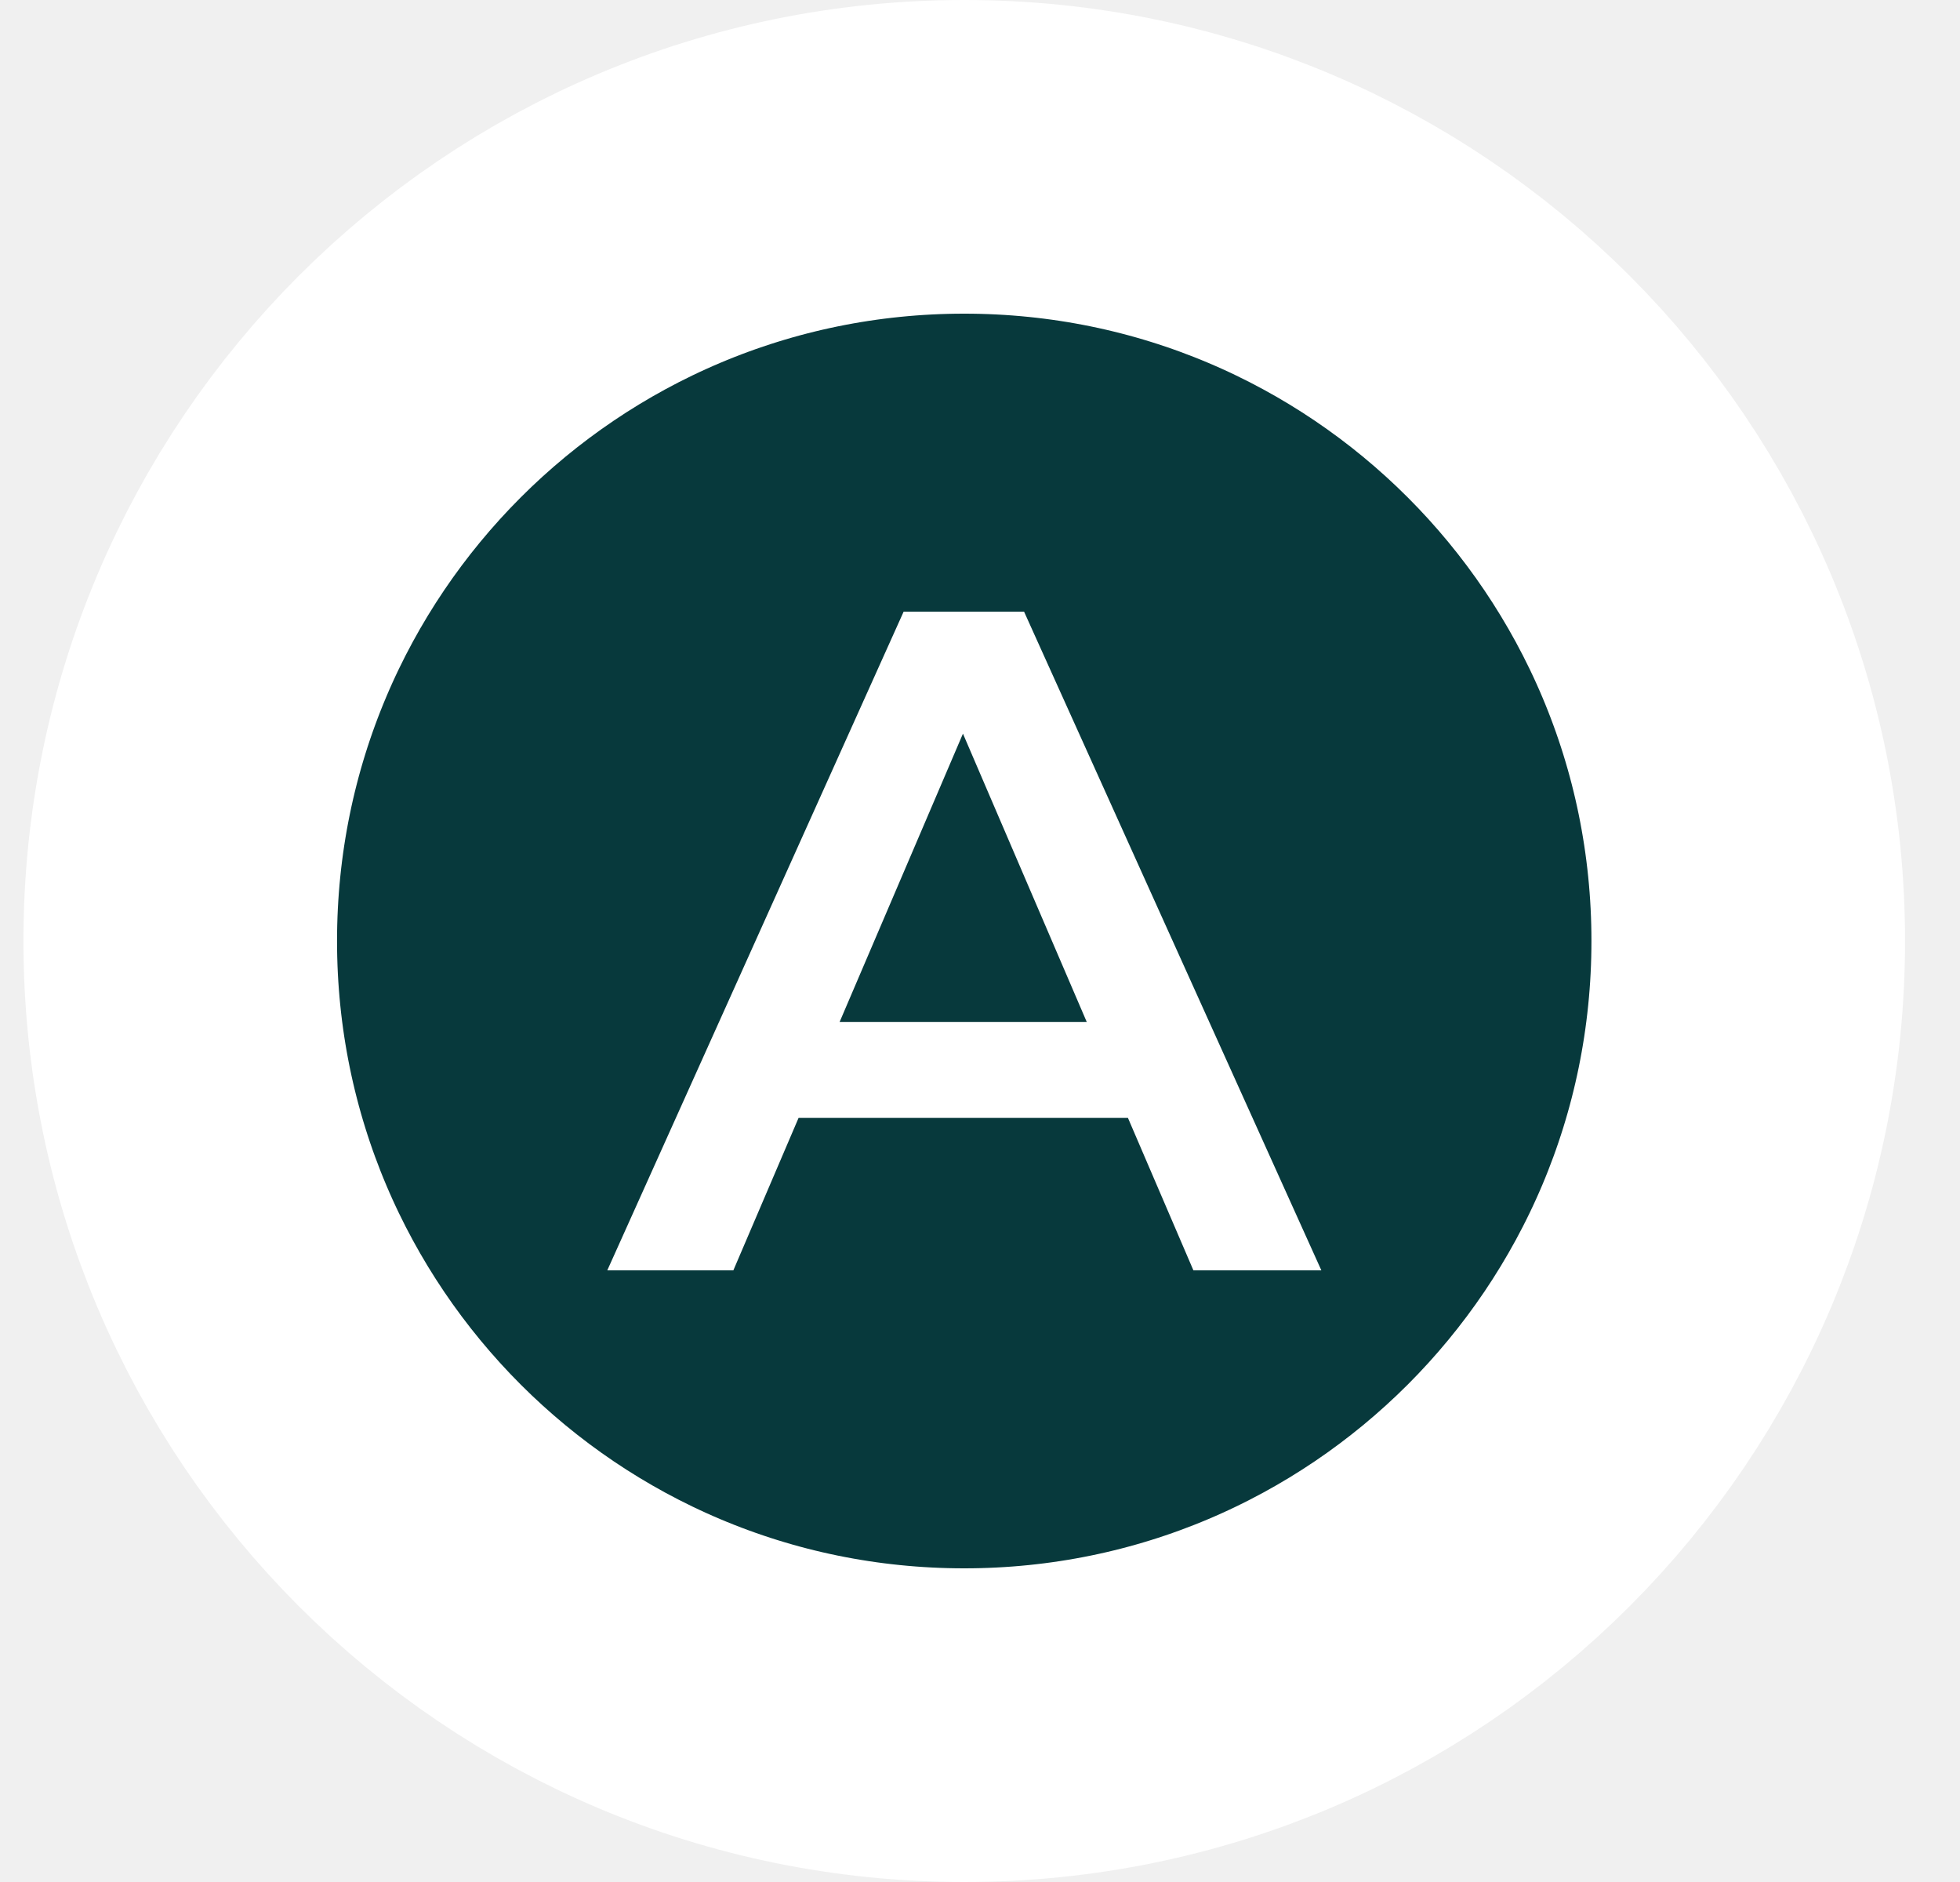
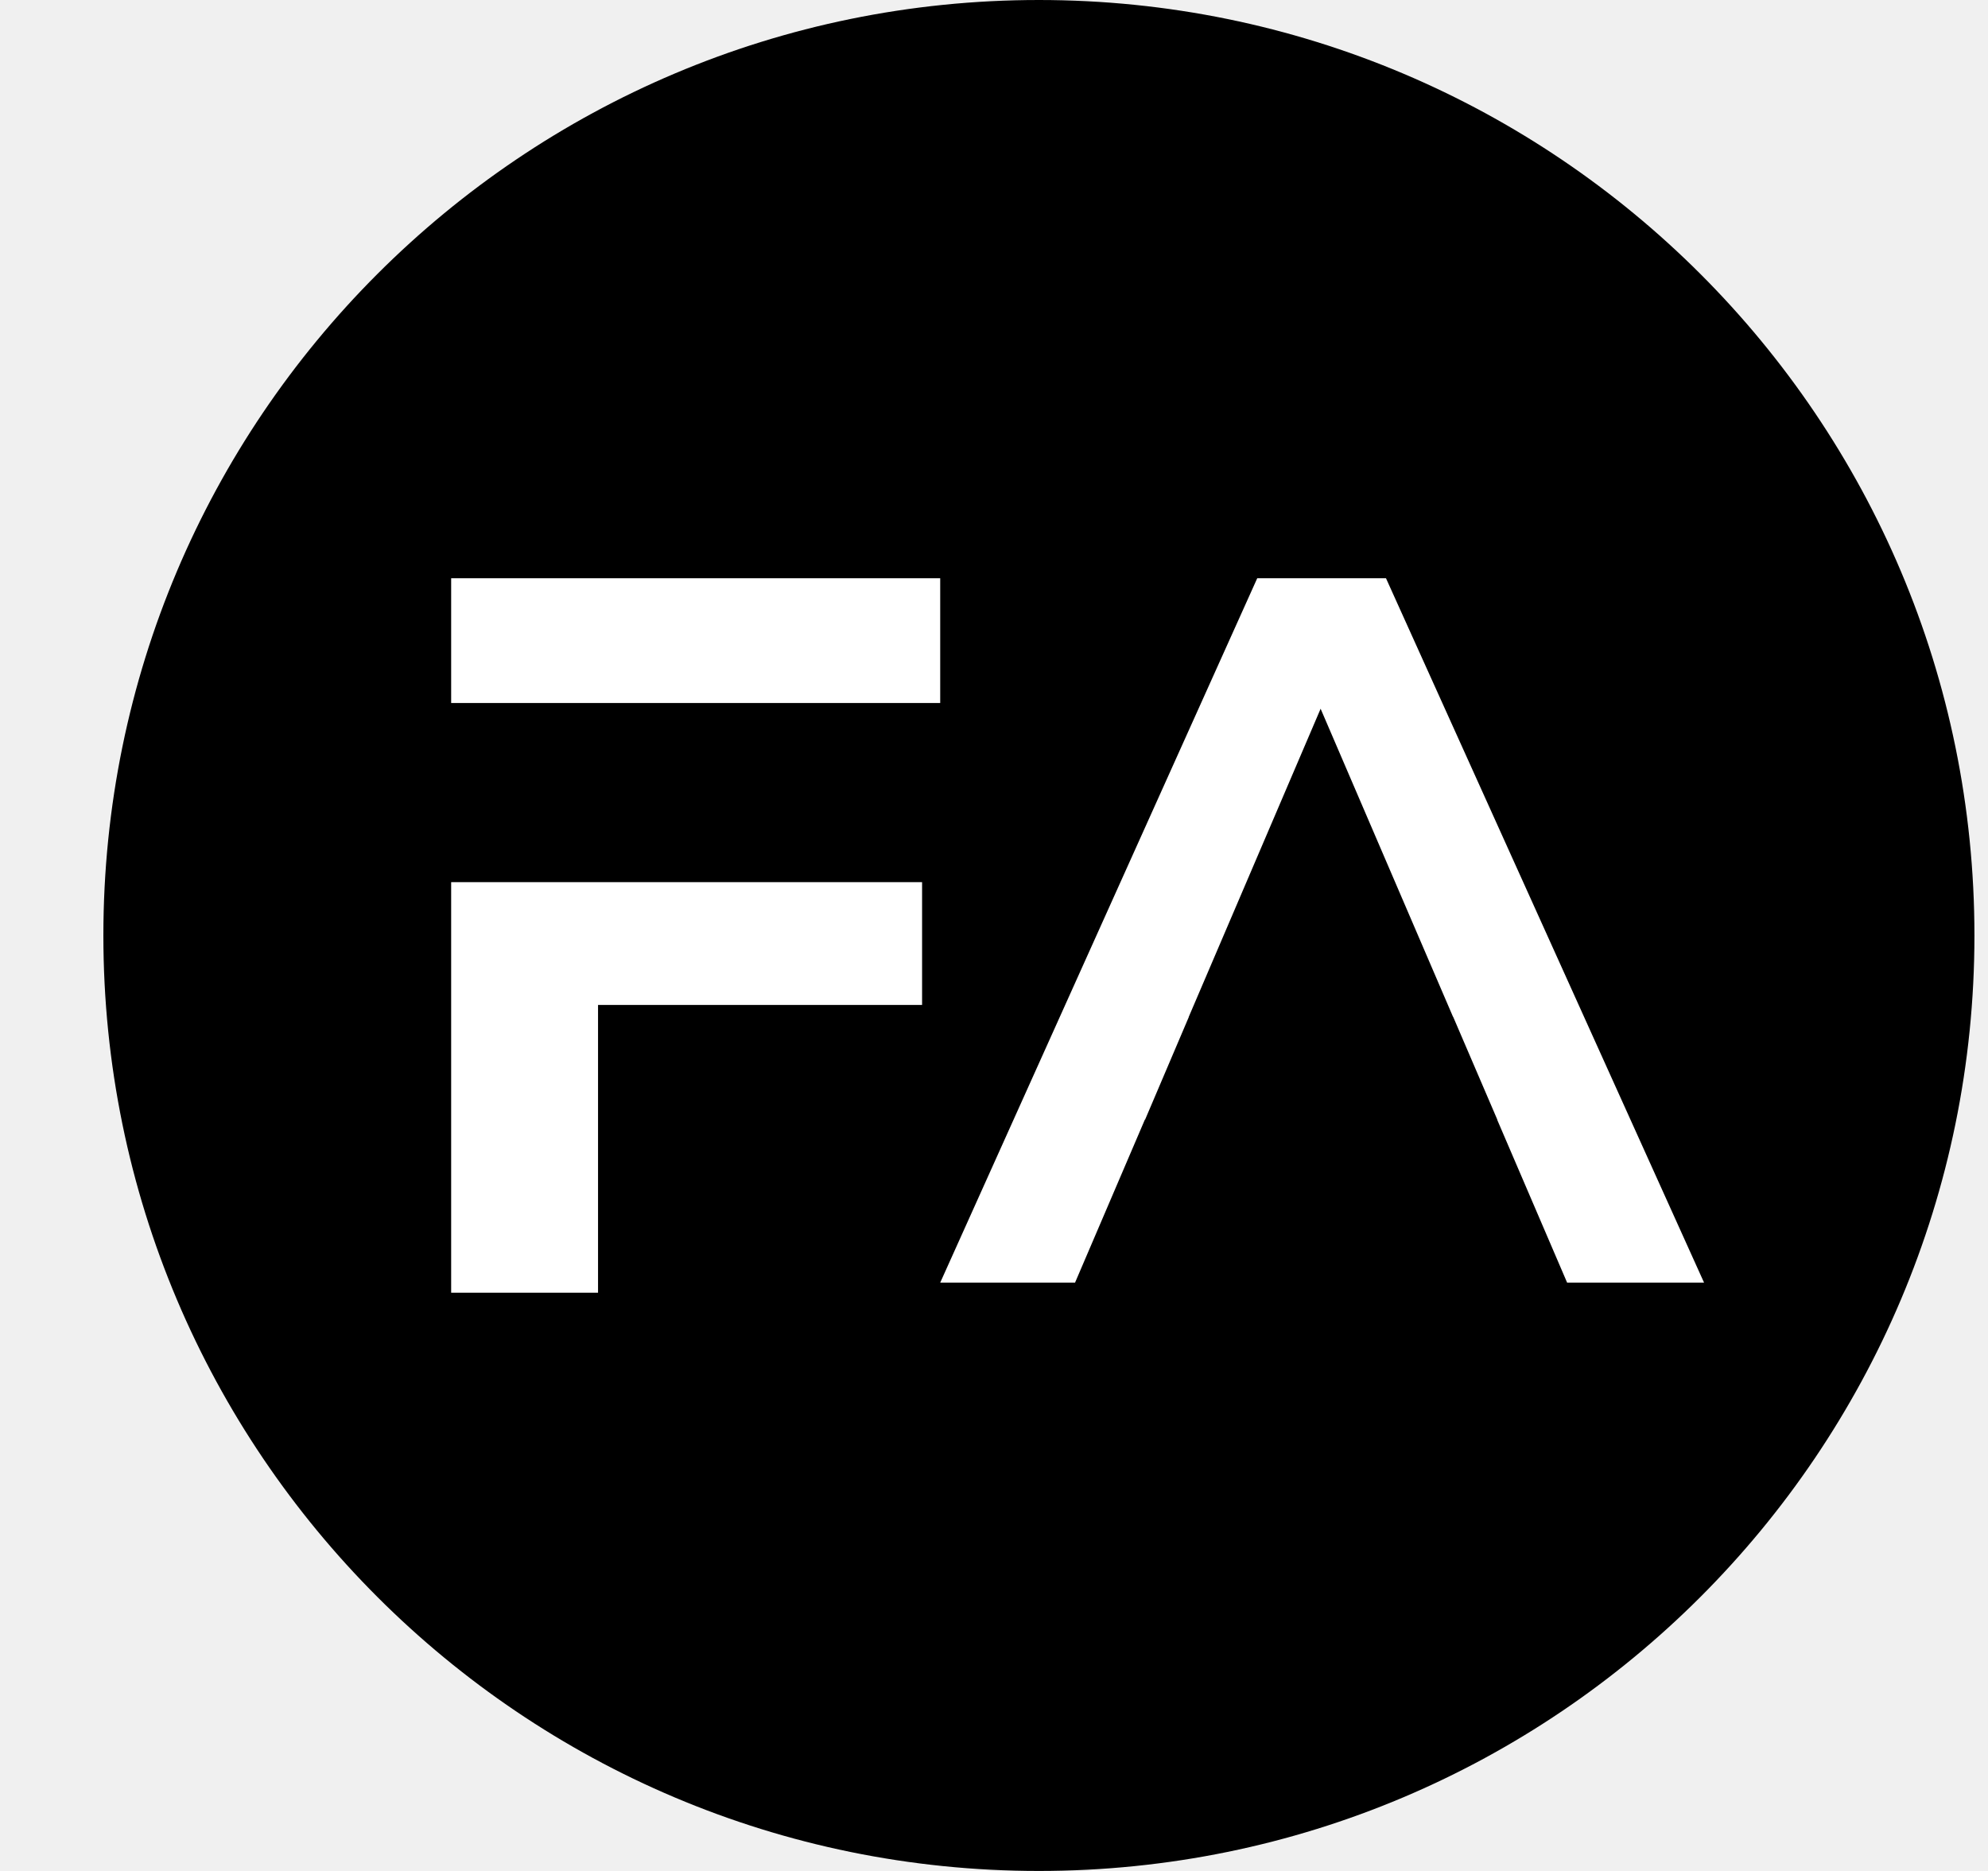
- <svg xmlns="http://www.w3.org/2000/svg" width="25" height="24" viewBox="0 0 25 24" fill="none">
-   <rect x="2.299" y="2" width="20" height="20" rx="10" fill="#07393C" stroke="white" stroke-width="4" />
-   <path d="M7.746 16.2L11.526 7.8H13.062L16.854 16.2H15.222L11.97 8.628H12.594L9.354 16.2H7.746ZM9.486 14.256L9.906 13.032H14.442L14.862 14.256H9.486Z" fill="white" />
+ <svg xmlns="http://www.w3.org/2000/svg" width="17" height="16" viewBox="0 0 17 16" fill="none">
+   <rect x="0.884" width="16" height="16" rx="8" fill="black" />
+   <path fill-rule="evenodd" clip-rule="evenodd" d="M8.04 4.945H3.858V6.012H5.121V6.012H8.04V4.945ZM5.121 7.544V7.544H3.858V11.055H5.114V8.594H7.885V7.544H5.121Z" fill="white" />
+   <path fill-rule="evenodd" clip-rule="evenodd" d="M10.751 4.945L8.04 10.969H9.193L9.79 9.575H9.792L10.166 8.697H10.165L11.293 6.061L12.425 8.695H12.426L12.427 8.697L12.804 9.575L12.804 9.576H12.803L13.401 10.969H14.572L11.852 4.945H10.751Z" fill="white" />
</svg>
